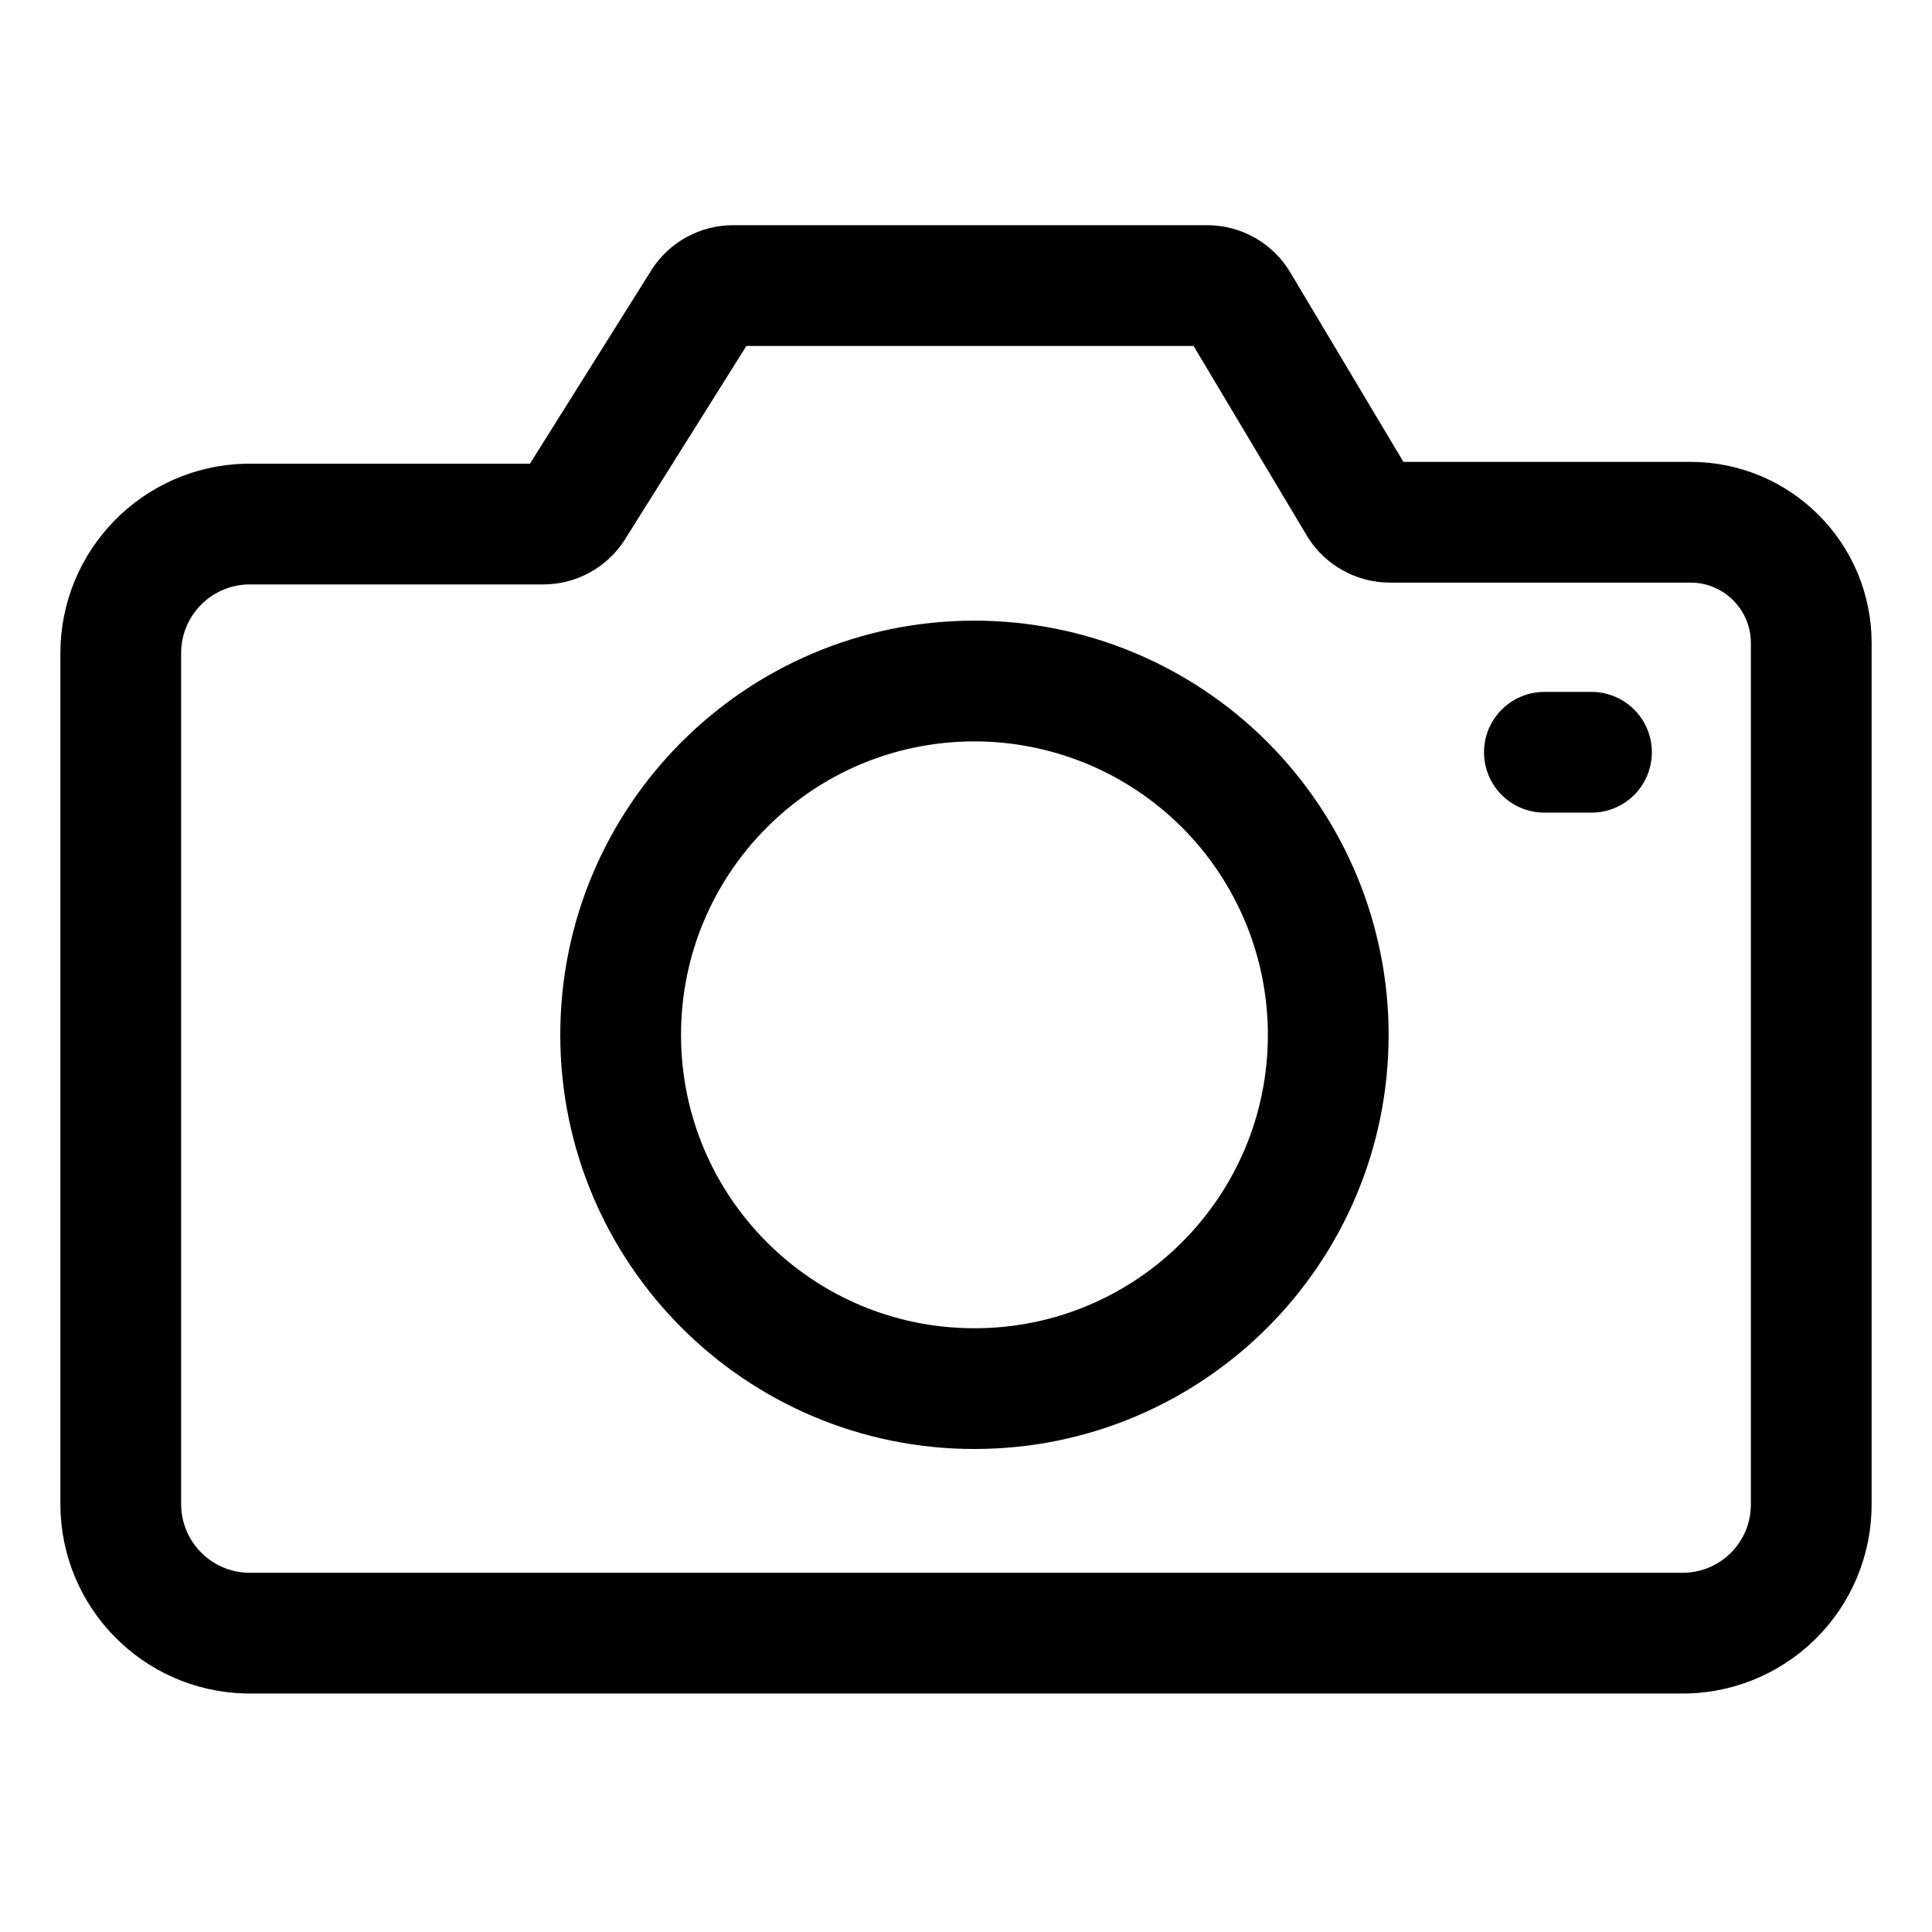
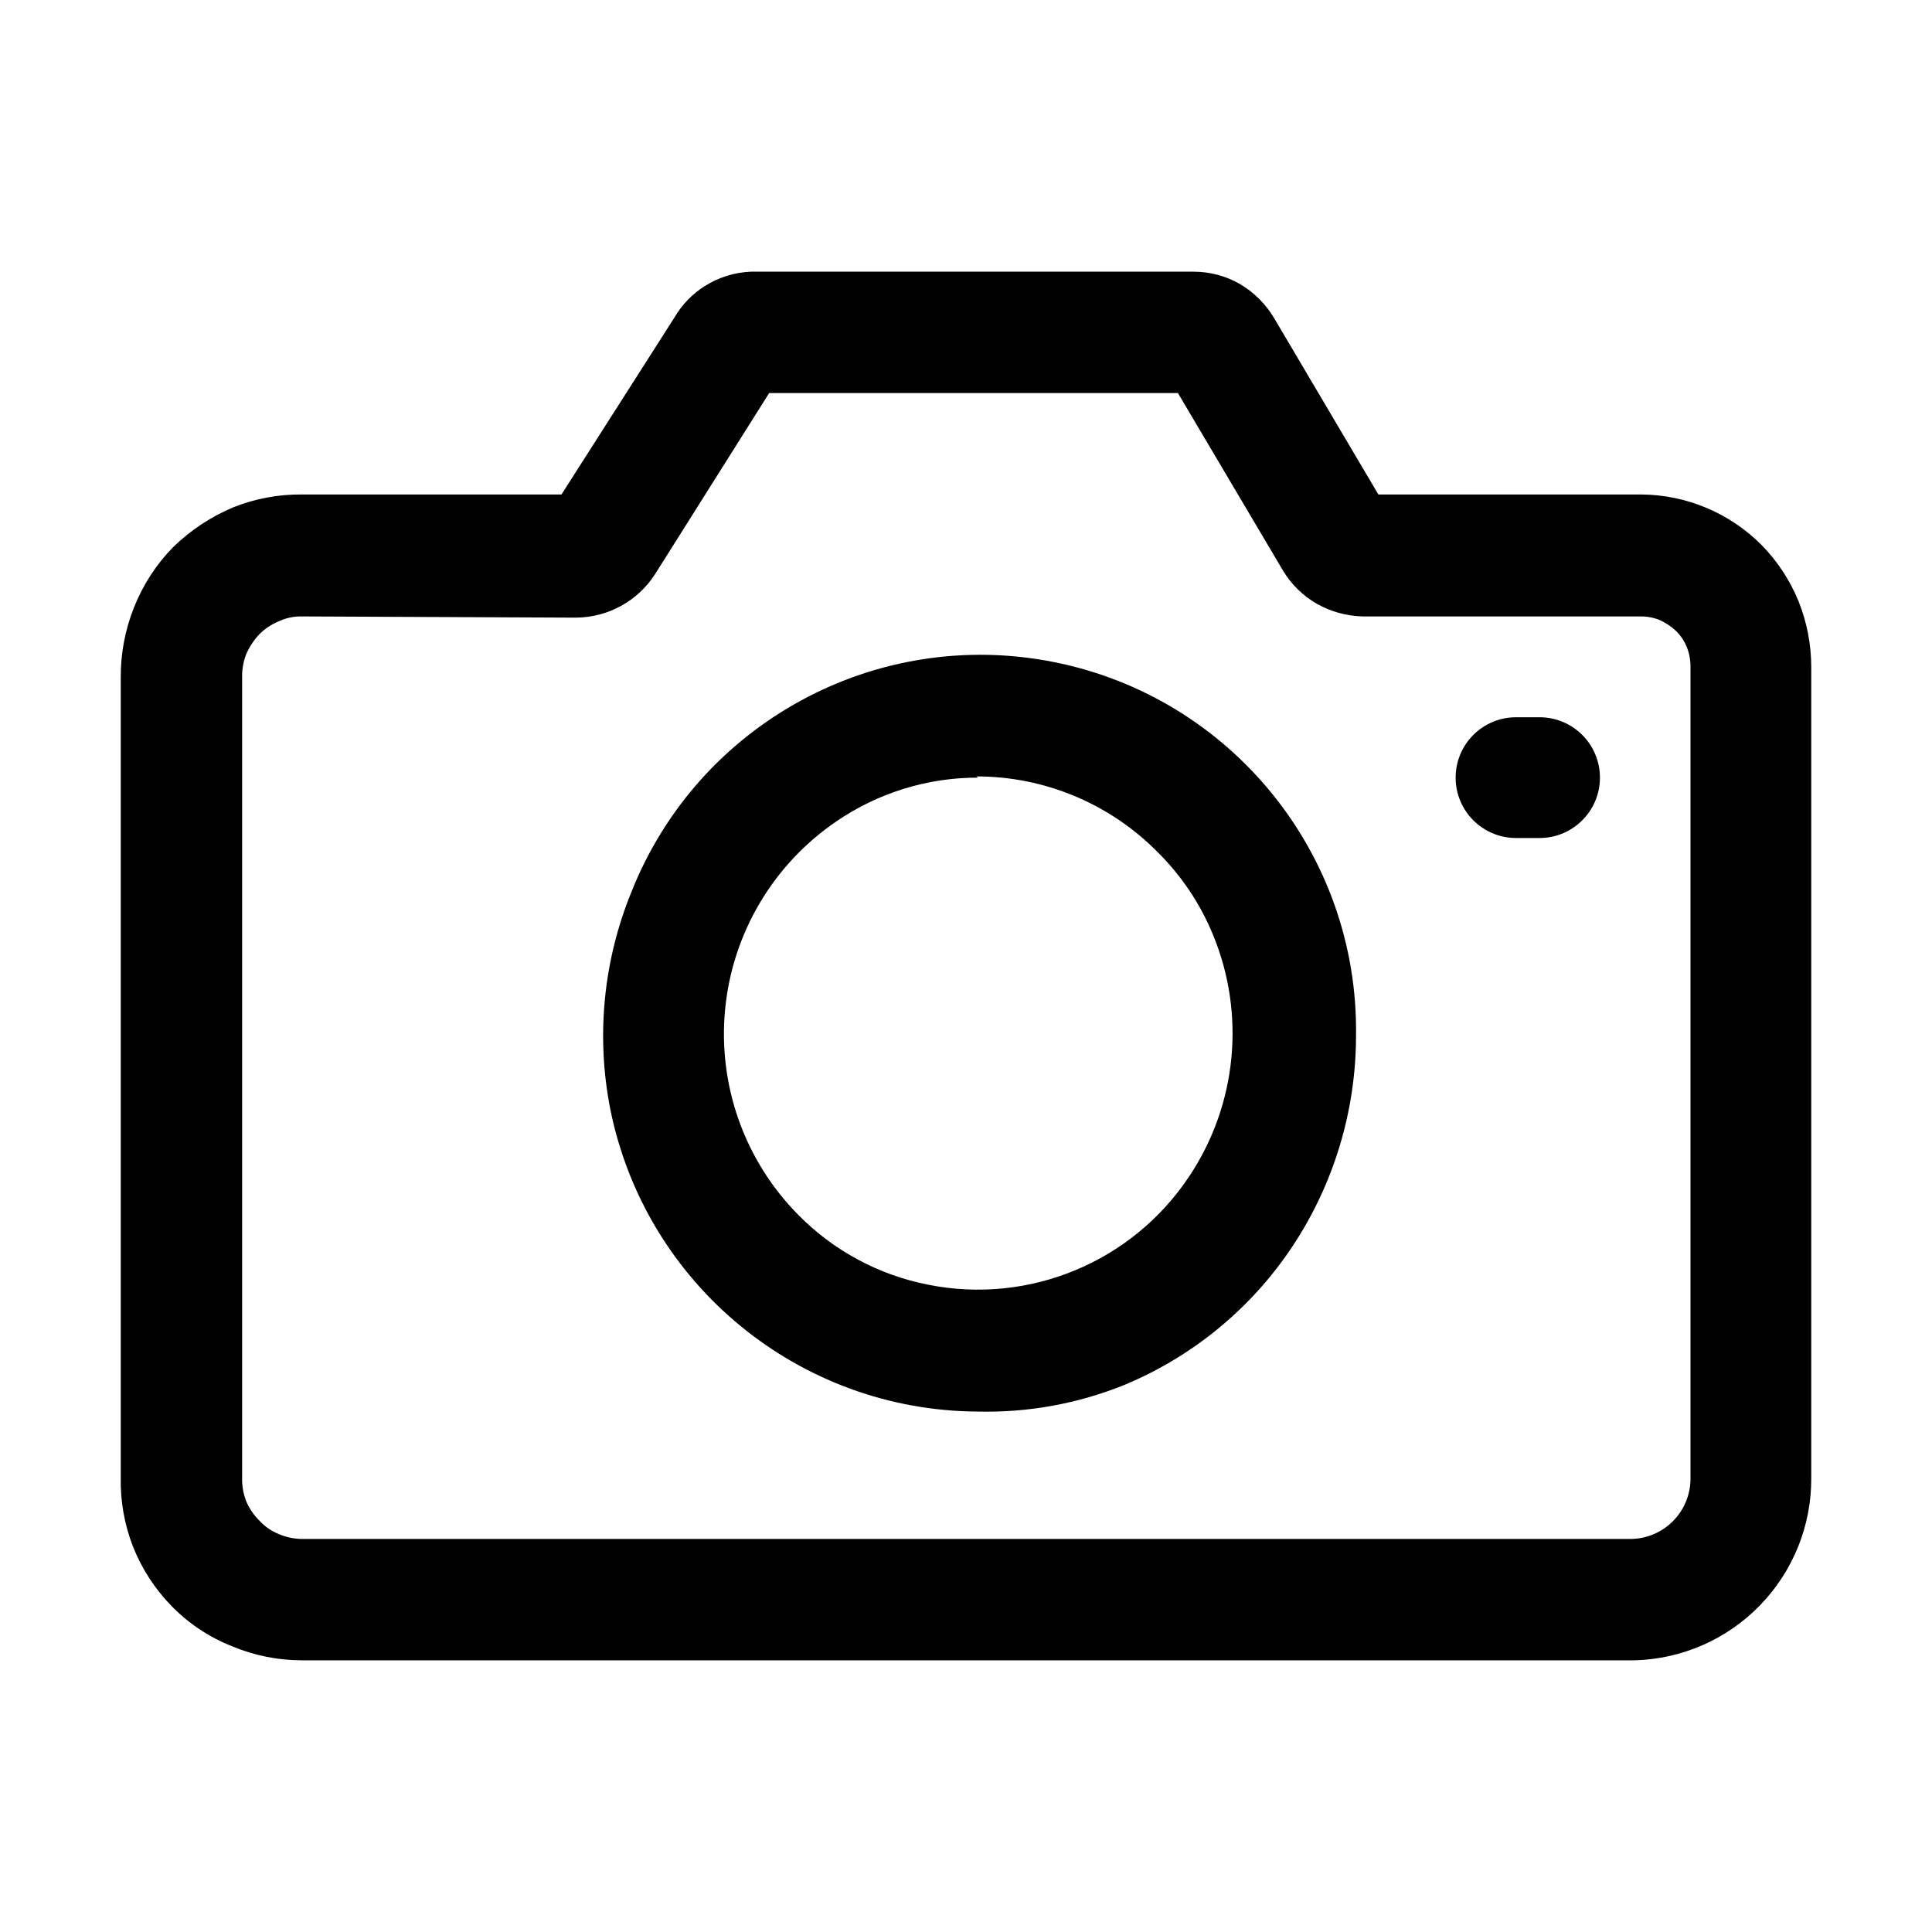
- <svg xmlns="http://www.w3.org/2000/svg" aria-hidden="true" viewBox="0 0 32 32">
-   <path fill="none" stroke="currentColor" stroke-linecap="round" stroke-linejoin="round" stroke-width="2" d="M27.82 27.05H4.09A2.14 2.14 0 012 24.91V10.82a2.14 2.14 0 012.09-2.14H9a.6.6 0 00.5-.27L11.64 5a.6.6 0 01.5-.27H20a.6.6 0 01.51.29l2 3.35a.61.61 0 00.51.28H28a2 2 0 012 2v14.26a2.13 2.13 0 01-2.18 2.14zM16.13 11.28A5.86 5.86 0 1022 17.14a5.86 5.86 0 00-5.87-5.86zm9.45 1.18h.78m-.78 0h.78z" />
+ <svg xmlns="http://www.w3.org/2000/svg" fill="currentColor" aria-hidden="true" viewBox="0 0 32 32">
+   <path d="M27.05 27.5H5a3 3 0 01-1.15-.23 2.88 2.88 0 01-1-.66 3 3 0 01-.65-1 3 3 0 01-.2-1.14V11.22a3.07 3.07 0 01.22-1.16 3 3 0 01.65-1 3.21 3.21 0 011-.66A3 3 0 015 8.19h4.3l1.87-2.93a1.53 1.53 0 01.5-.52 1.55 1.55 0 01.77-.24h7.33a1.54 1.54 0 01.76.2 1.61 1.61 0 01.58.58l1.72 2.91h4.35a2.84 2.84 0 012 .84 2.89 2.89 0 01.61.93 2.93 2.93 0 01.21 1.09v13.43a3 3 0 01-.85 2.11 3 3 0 01-2.08.91zM5 10.21a.84.84 0 00-.38.08 1 1 0 00-.32.21 1.19 1.19 0 00-.22.33 1 1 0 00-.07.38v13.27a1 1 0 00.07.39 1 1 0 00.22.32.87.87 0 00.32.22 1 1 0 00.38.08h22a1 1 0 001-1V11.05a.88.88 0 00-.06-.33.8.8 0 00-.18-.27 1 1 0 00-.27-.18.81.81 0 00-.31-.06h-4.61a1.63 1.63 0 01-.76-.21 1.56 1.56 0 01-.56-.55l-1.74-2.94h-6.77l-1.89 3a1.57 1.57 0 01-1.31.72zm7.9-3.93v.06zm6.49 0zm-3.19 17.1a6.24 6.24 0 01-6.09-5 6.29 6.29 0 01.35-3.61 6.22 6.22 0 0112 2.39 6.32 6.32 0 01-1.05 3.48 6.2 6.2 0 01-2.79 2.3 6.08 6.08 0 01-2.42.44zm0-10.5a4.14 4.14 0 00-2.34.72 4.26 4.26 0 00-.64 6.52 4.13 4.13 0 002.16 1.16 4.2 4.2 0 004.32-1.8 4.27 4.27 0 00.39-4 4.13 4.13 0 00-.92-1.37 4.21 4.21 0 00-3-1.25zm9.3 1h-.39a1 1 0 010-2h.39a1 1 0 010 2z" />
</svg>
